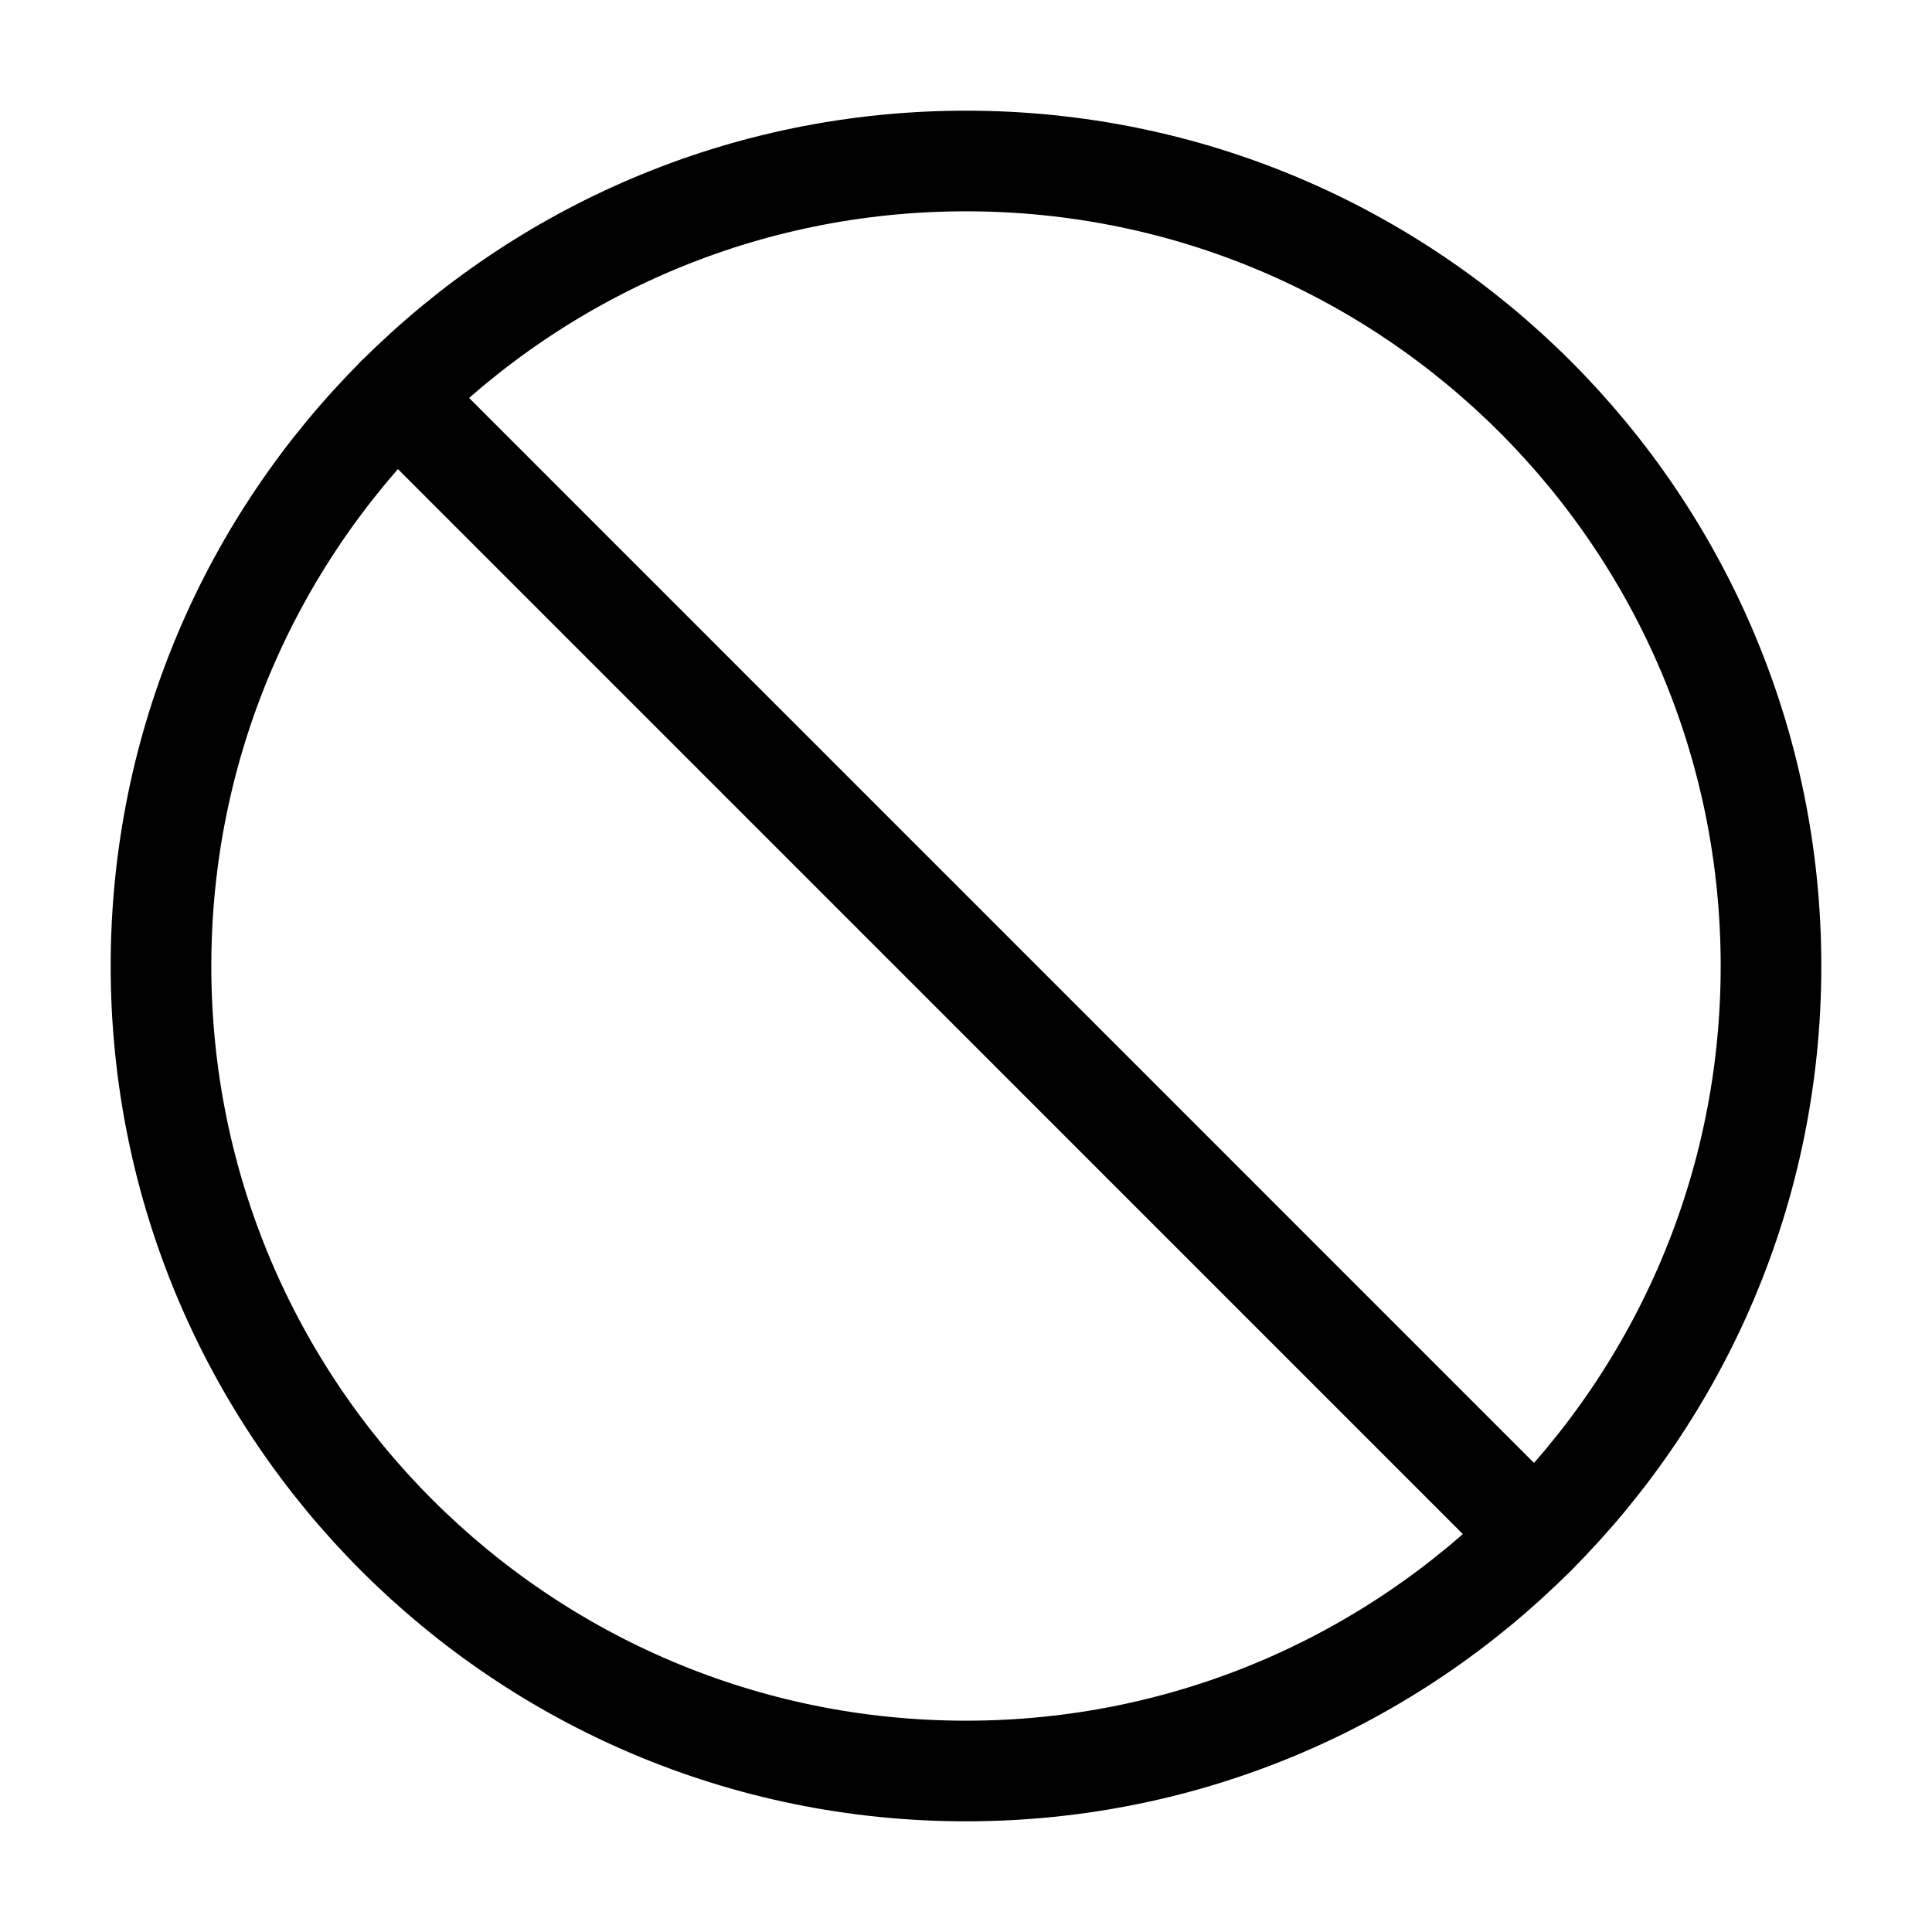
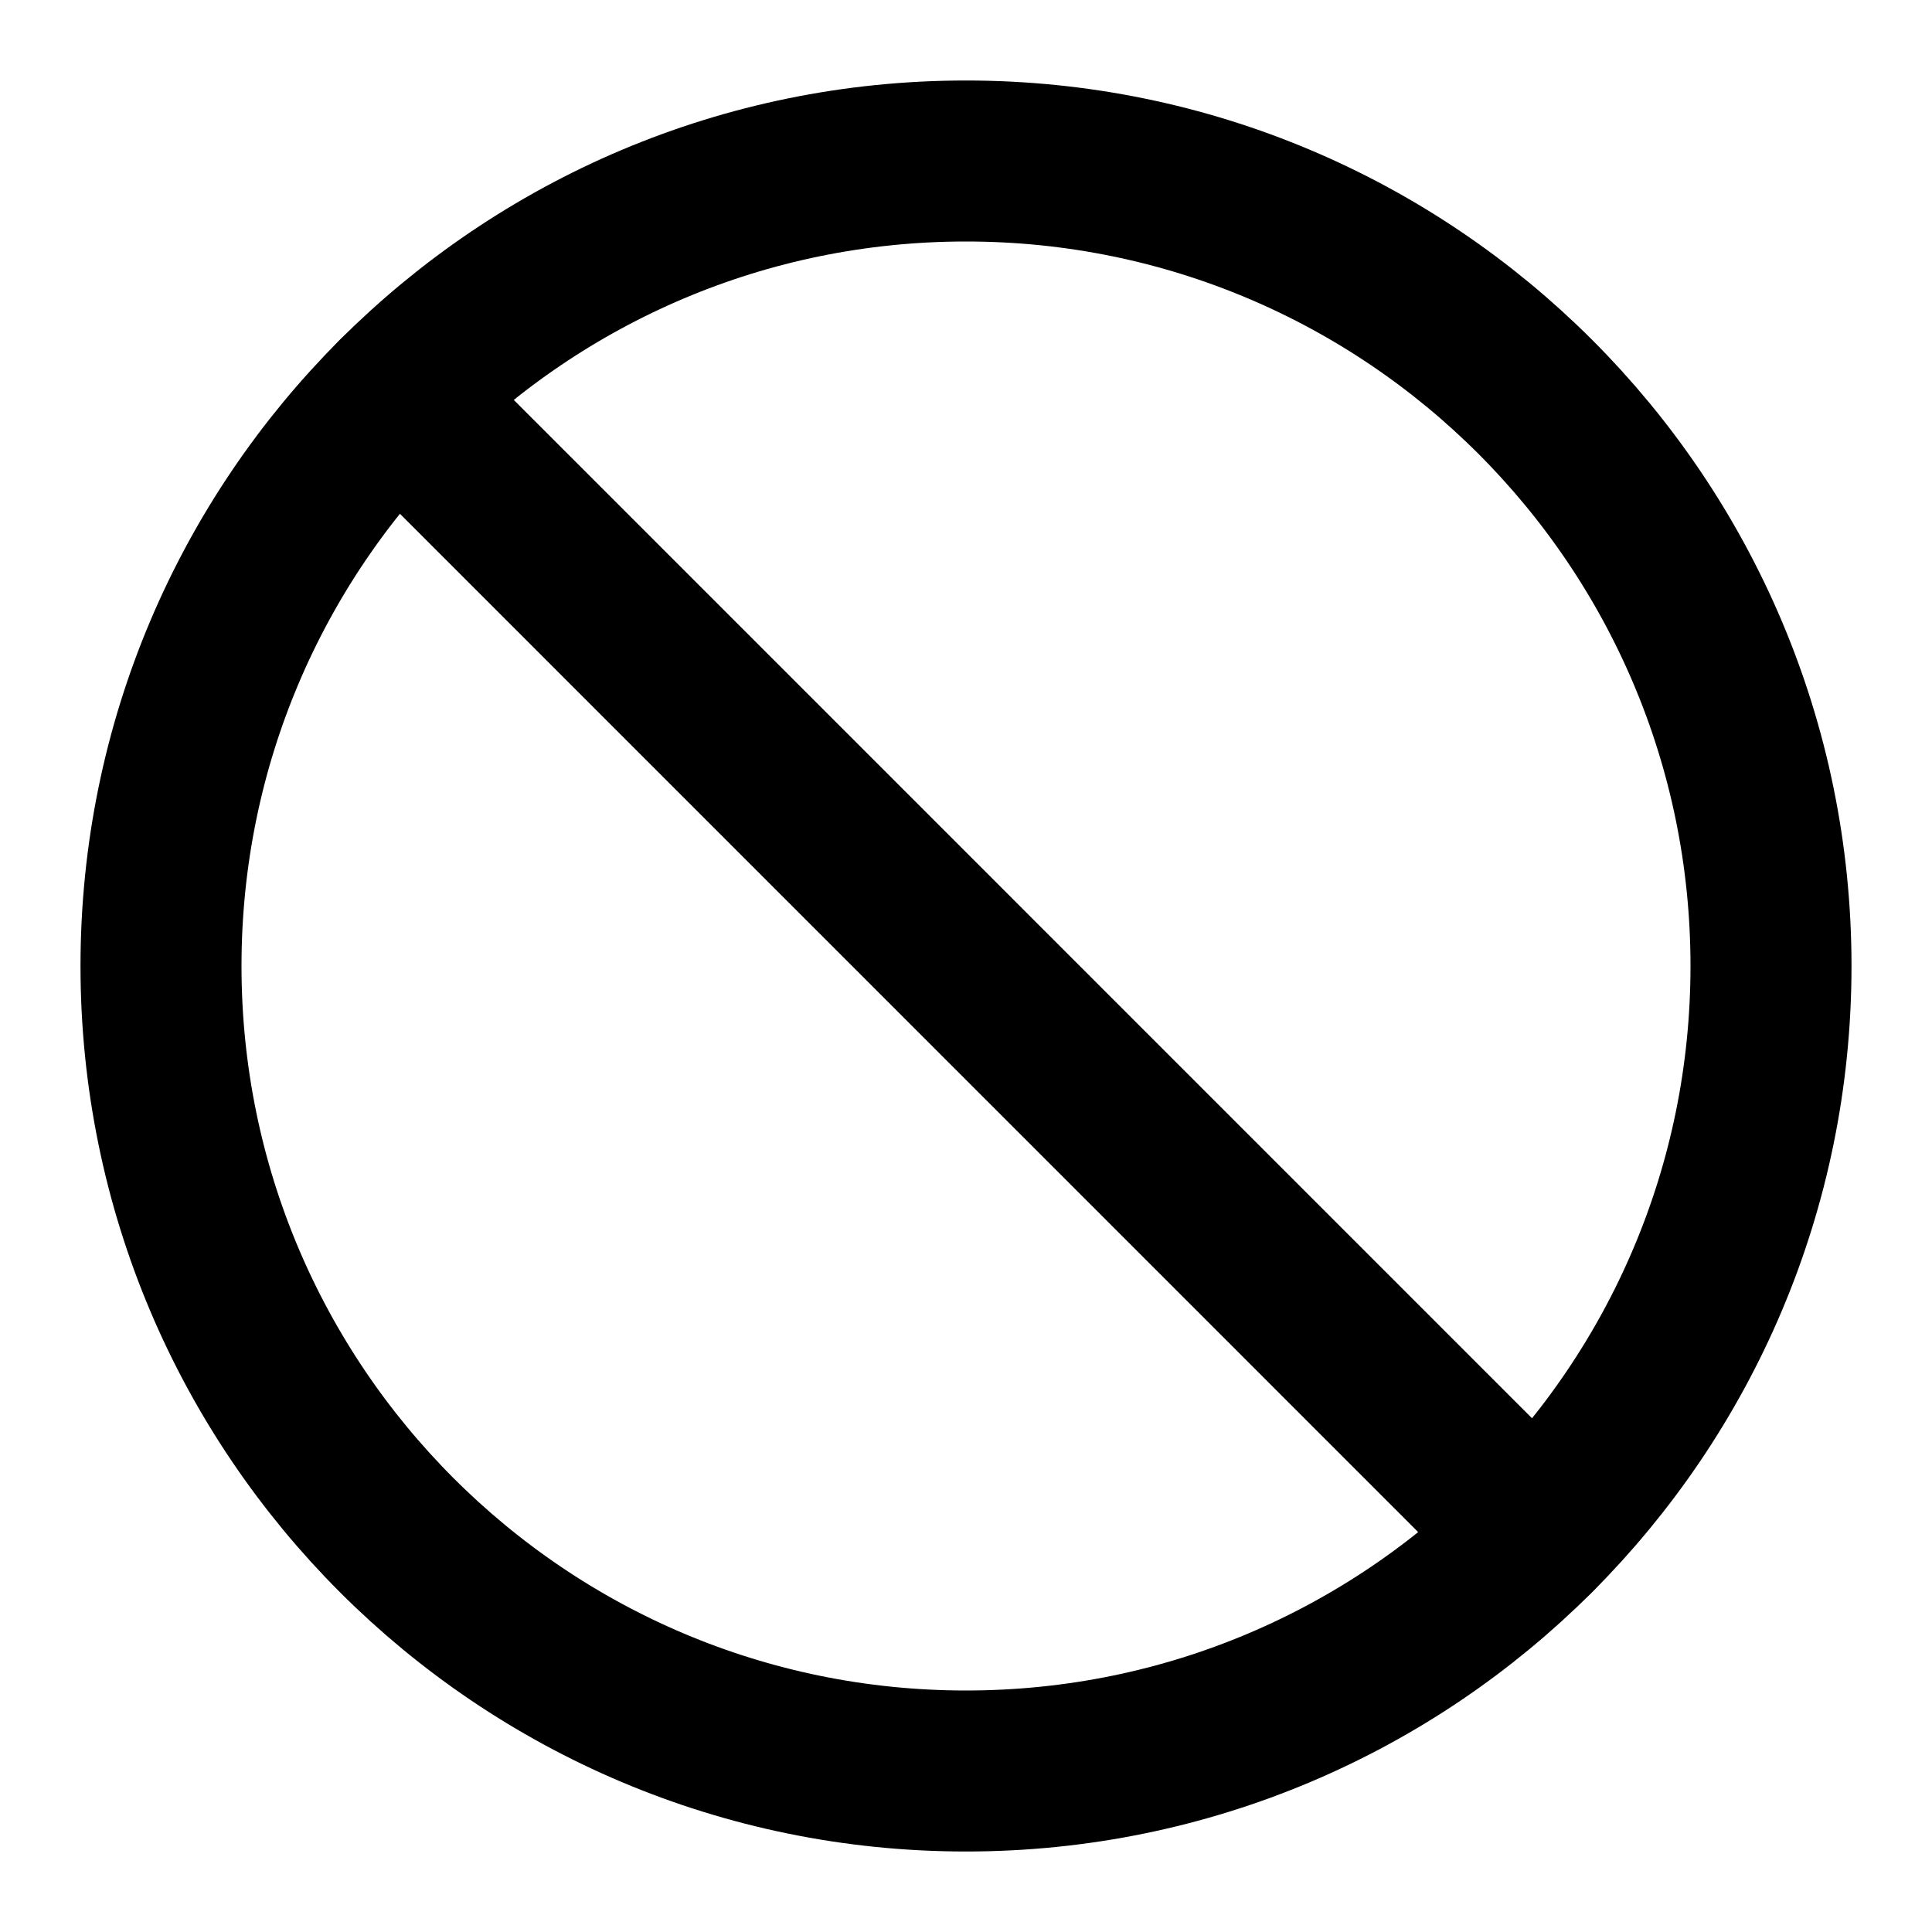
- <svg xmlns="http://www.w3.org/2000/svg" width="16" height="16" viewBox="0 0 24 24" fill="none" stroke="#000000" stroke-width="1.25" stroke-linecap="round" stroke-linejoin="round" class="lucide lucide-ban-icon lucide-ban">
+ <svg xmlns="http://www.w3.org/2000/svg" width="16" height="16" viewBox="0 0 24 24" fill="none" stroke="currentColor" stroke-width="2" stroke-linecap="round" stroke-linejoin="round" class="lucide lucide-ban-icon lucide-ban">
+   <circle cx="12" cy="12" r="10" />
  <path d="M4.929 4.929 19.07 19.071" />
-   <circle cx="12" cy="12" r="10" />
</svg>
